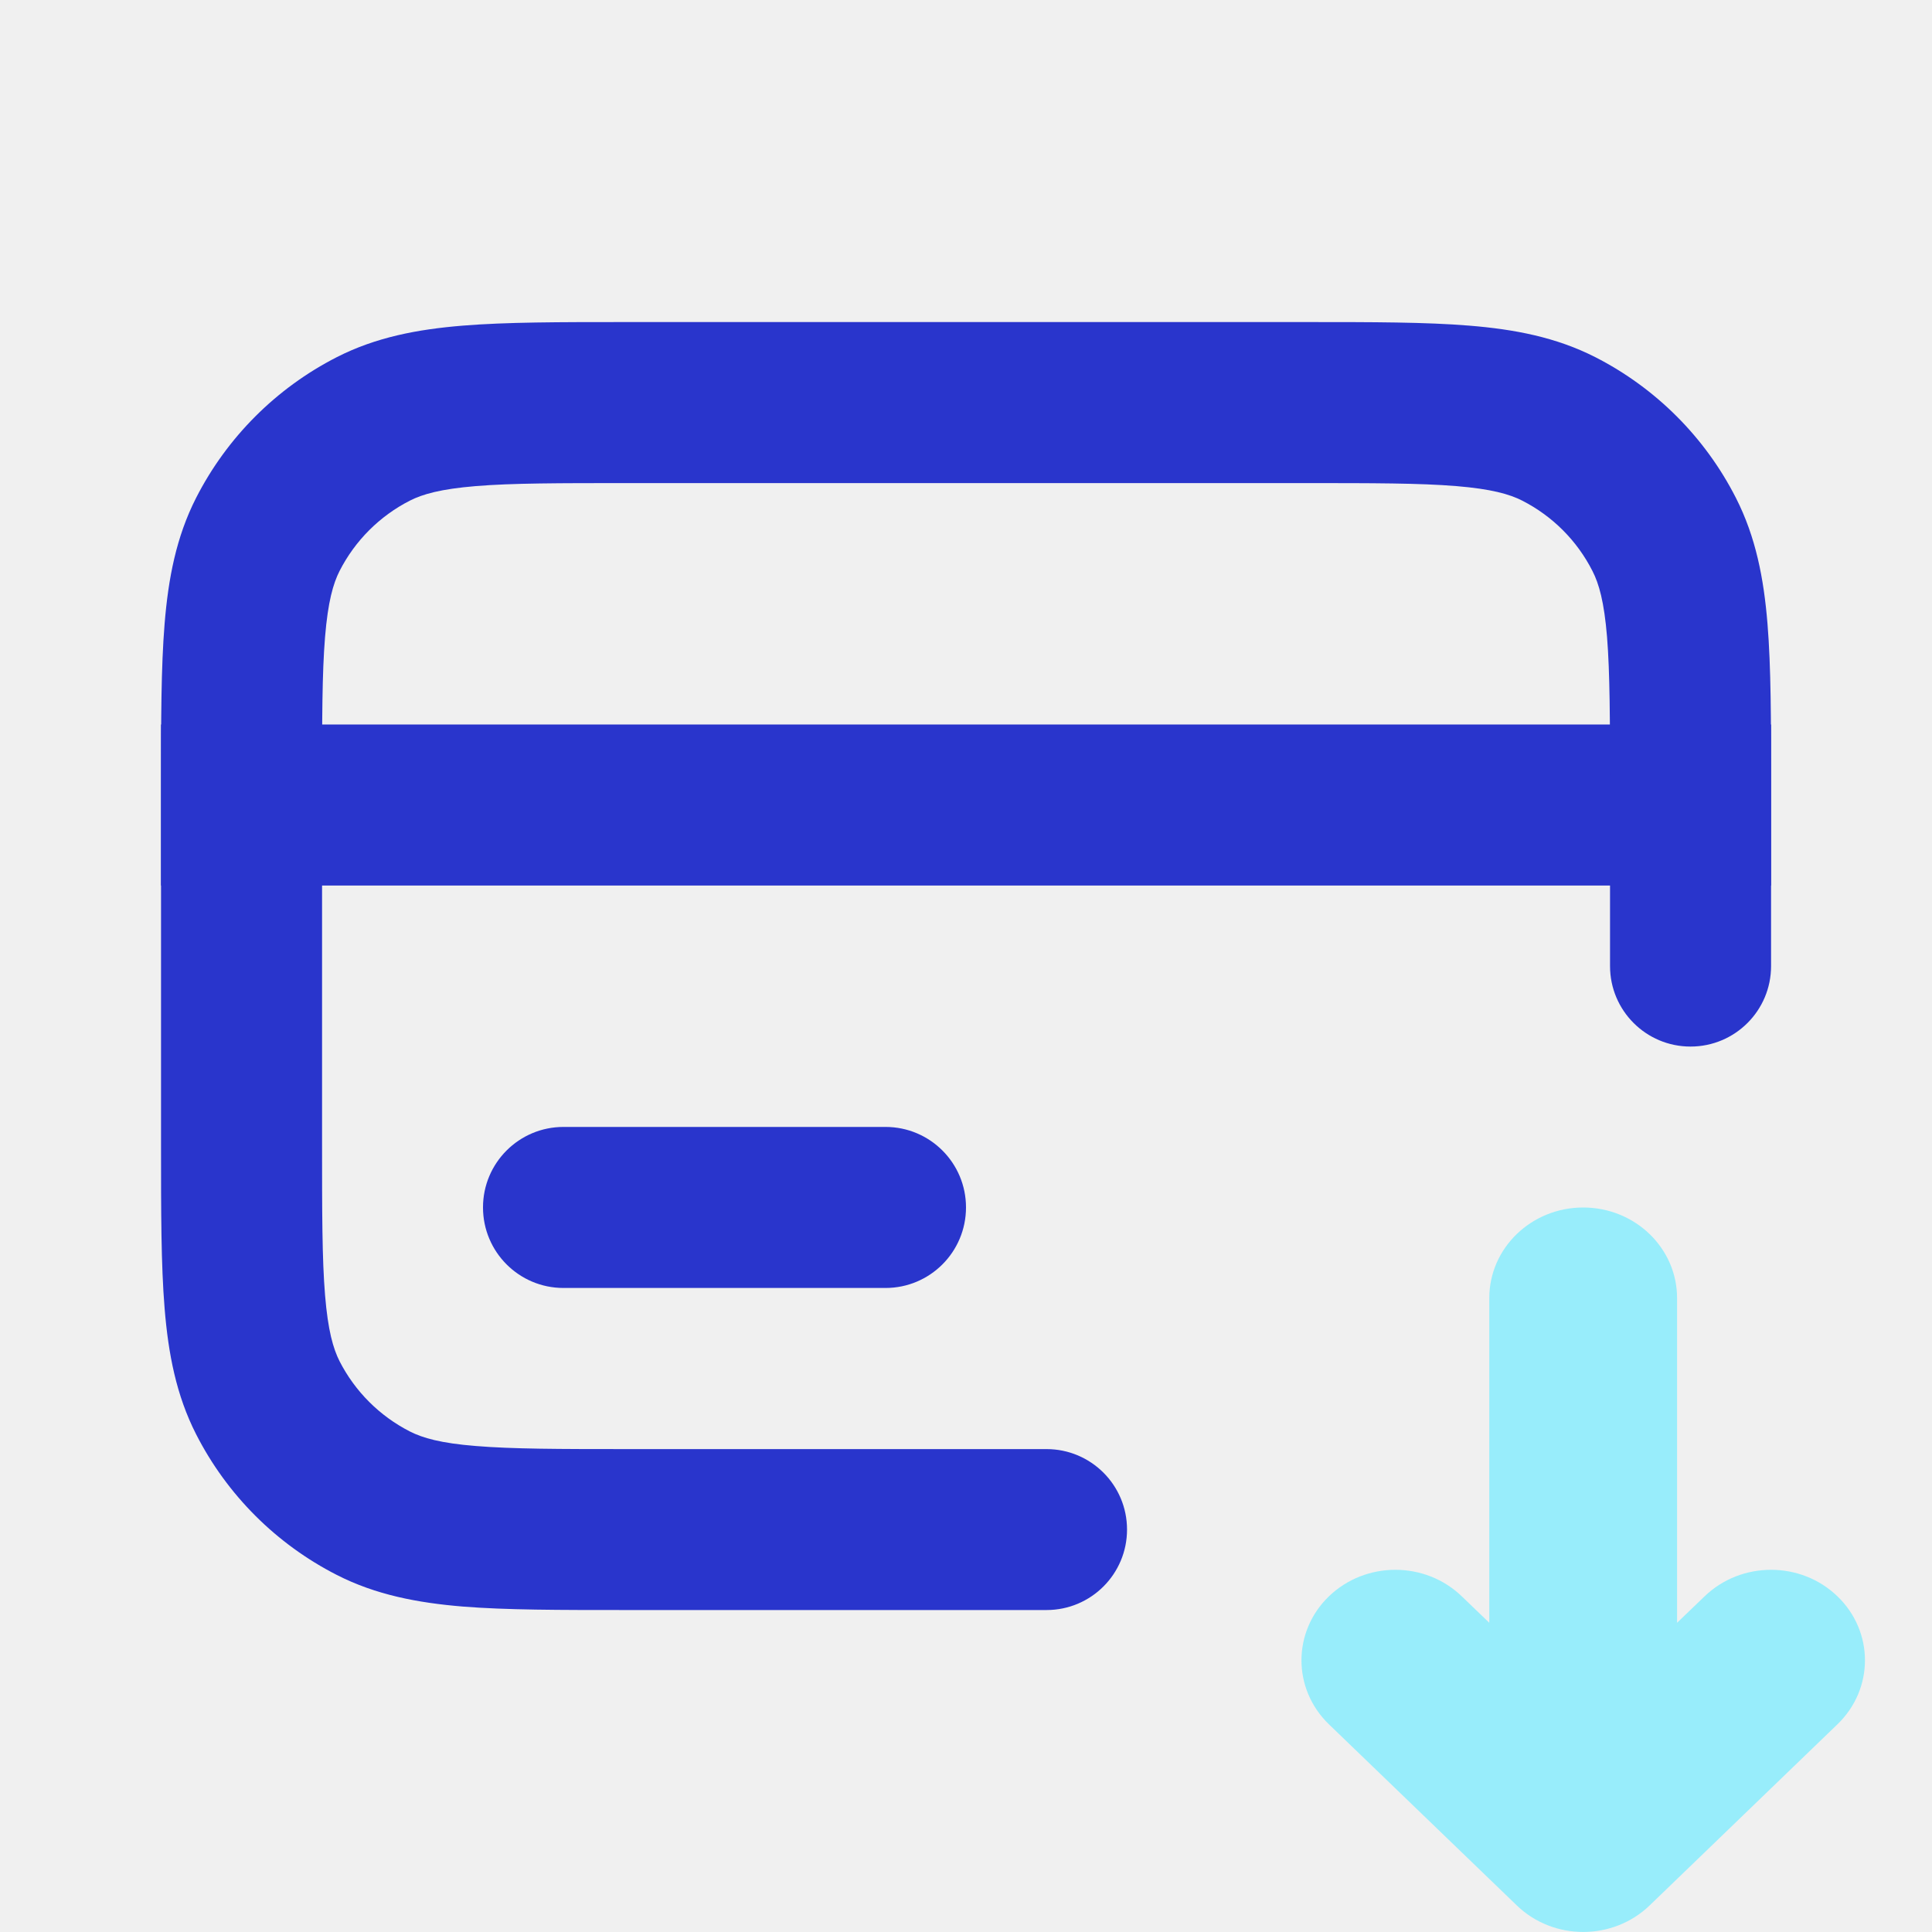
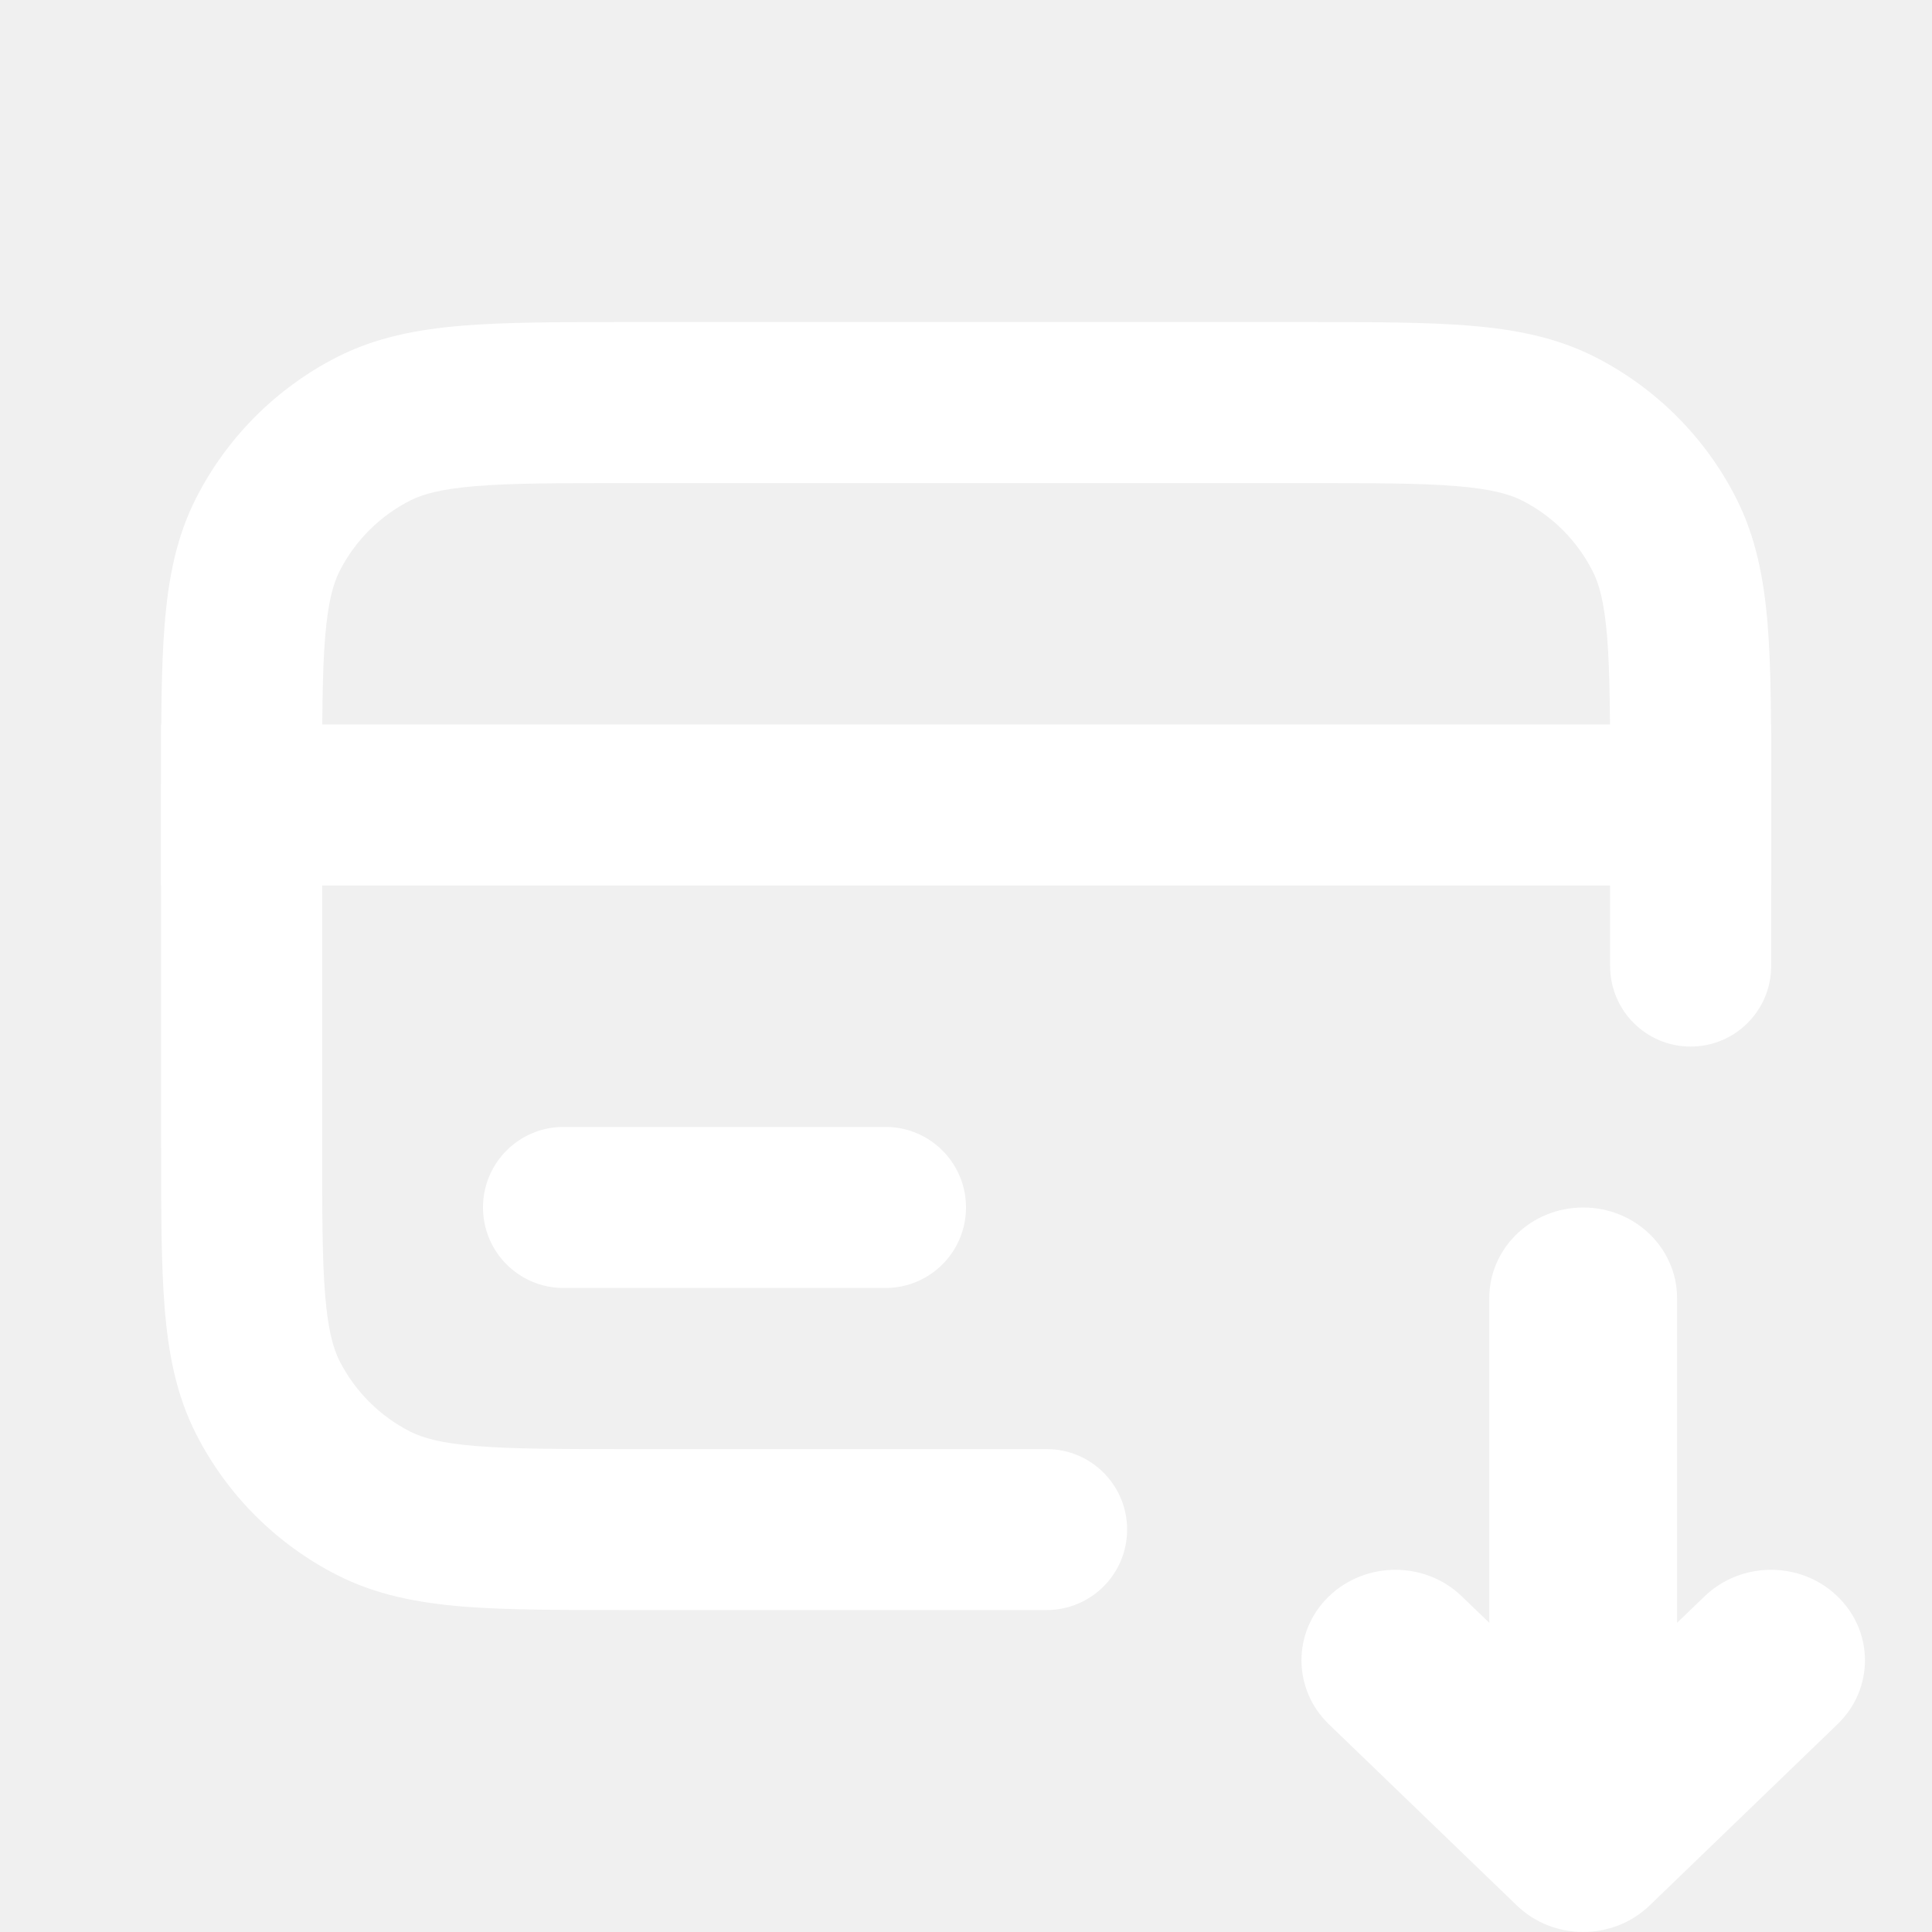
<svg xmlns="http://www.w3.org/2000/svg" width="20" height="20" viewBox="0 0 20 20" fill="none">
-   <path fill-rule="evenodd" clip-rule="evenodd" d="M15.702 19.725C16.081 20.091 16.697 20.091 17.077 19.725L19.021 17.85C19.401 17.484 19.401 16.891 19.021 16.525C18.642 16.159 18.026 16.159 17.646 16.525L17.361 16.799V13.438C17.361 12.92 16.926 12.5 16.389 12.5C15.852 12.5 15.417 12.92 15.417 13.438V16.799L15.132 16.525C14.753 16.159 14.137 16.159 13.757 16.525C13.378 16.891 13.378 17.484 13.757 17.85L15.702 19.725Z" fill="#98EDFB" />
-   <path d="M5 12.499C5 12.039 5.373 11.666 5.833 11.666H9.167C9.627 11.666 10 12.039 10 12.499C10 12.96 9.627 13.333 9.167 13.333H5.833C5.373 13.333 5 12.96 5 12.499Z" fill="#2935CC" />
-   <path d="M1.667 7.5H18.334V9.167H1.667V7.5Z" fill="#2935CC" />
-   <path fill-rule="evenodd" clip-rule="evenodd" d="M6.466 3.334H13.535C14.206 3.334 14.759 3.334 15.21 3.371C15.679 3.409 16.109 3.491 16.514 3.697C17.141 4.017 17.651 4.527 17.97 5.154C18.176 5.558 18.259 5.989 18.297 6.457C18.334 6.908 18.334 7.462 18.334 8.133V10.001C18.334 10.461 17.961 10.834 17.5 10.834C17.04 10.834 16.667 10.461 16.667 10.001V8.167C16.667 7.454 16.666 6.968 16.636 6.593C16.606 6.228 16.552 6.041 16.485 5.911C16.326 5.597 16.071 5.342 15.757 5.182C15.627 5.116 15.44 5.062 15.075 5.032C14.699 5.001 14.214 5.001 13.5 5.001H6.5C5.787 5.001 5.301 5.001 4.926 5.032C4.561 5.062 4.374 5.116 4.244 5.182C3.93 5.342 3.675 5.597 3.515 5.911C3.449 6.041 3.395 6.228 3.365 6.593C3.334 6.968 3.334 7.454 3.334 8.167V11.834C3.334 12.548 3.334 13.033 3.365 13.408C3.395 13.774 3.449 13.96 3.515 14.091C3.675 14.404 3.93 14.659 4.244 14.819C4.374 14.885 4.561 14.94 4.926 14.969C5.301 15 5.787 15.001 6.5 15.001H10.834C11.294 15.001 11.667 15.374 11.667 15.834C11.667 16.294 11.294 16.667 10.834 16.667H6.466C5.795 16.667 5.241 16.667 4.79 16.631C4.322 16.592 3.891 16.51 3.487 16.304C2.86 15.984 2.35 15.475 2.03 14.847C1.824 14.443 1.742 14.012 1.704 13.544C1.667 13.093 1.667 12.539 1.667 11.868V8.133C1.667 7.462 1.667 6.908 1.704 6.457C1.742 5.989 1.824 5.558 2.03 5.154C2.35 4.527 2.86 4.017 3.487 3.697C3.891 3.491 4.322 3.409 4.79 3.371C5.241 3.334 5.795 3.334 6.466 3.334Z" fill="#2935CC" />
+   <path fill-rule="evenodd" clip-rule="evenodd" d="M15.702 19.725C16.081 20.091 16.697 20.091 17.077 19.725L19.021 17.85C19.401 17.484 19.401 16.891 19.021 16.525C18.642 16.159 18.026 16.159 17.646 16.525L17.361 16.799V13.438C17.361 12.92 16.926 12.5 16.389 12.5C15.852 12.5 15.417 12.92 15.417 13.438V16.799L15.132 16.525C14.753 16.159 14.137 16.159 13.757 16.525C13.378 16.891 13.378 17.484 13.757 17.85L15.702 19.725Z" fill="white" />
+   <path d="M5 12.499C5 12.039 5.373 11.666 5.833 11.666H9.167C9.627 11.666 10 12.039 10 12.499C10 12.96 9.627 13.333 9.167 13.333H5.833C5.373 13.333 5 12.96 5 12.499Z" fill="white" />
+   <path d="M1.668 7.5H18.335V9.167H1.668V7.5Z" fill="white" />
+   <path fill-rule="evenodd" clip-rule="evenodd" d="M6.467 3.334H13.536C14.207 3.334 14.76 3.334 15.211 3.371C15.68 3.409 16.11 3.491 16.515 3.697C17.142 4.017 17.652 4.527 17.971 5.154C18.177 5.558 18.259 5.989 18.298 6.457C18.335 6.908 18.335 7.462 18.335 8.133V10.001C18.335 10.461 17.962 10.834 17.501 10.834C17.041 10.834 16.668 10.461 16.668 10.001V8.167C16.668 7.454 16.667 6.968 16.637 6.593C16.607 6.228 16.553 6.041 16.486 5.911C16.326 5.597 16.072 5.342 15.758 5.182C15.628 5.116 15.441 5.062 15.075 5.032C14.7 5.001 14.215 5.001 13.501 5.001H6.501C5.787 5.001 5.302 5.001 4.927 5.032C4.562 5.062 4.375 5.116 4.245 5.182C3.931 5.342 3.676 5.597 3.516 5.911C3.45 6.041 3.396 6.228 3.366 6.593C3.335 6.968 3.335 7.454 3.335 8.167V11.834C3.335 12.548 3.335 13.033 3.366 13.408C3.396 13.774 3.45 13.96 3.516 14.091C3.676 14.404 3.931 14.659 4.245 14.819C4.375 14.885 4.562 14.94 4.927 14.969C5.302 15 5.787 15.001 6.501 15.001H10.835C11.295 15.001 11.668 15.374 11.668 15.834C11.668 16.294 11.295 16.667 10.835 16.667H6.467C5.796 16.667 5.242 16.667 4.791 16.631C4.323 16.592 3.892 16.51 3.488 16.304C2.861 15.984 2.351 15.475 2.031 14.847C1.825 14.443 1.743 14.012 1.705 13.544C1.668 13.093 1.668 12.539 1.668 11.868V8.133C1.668 7.462 1.668 6.908 1.705 6.457C1.743 5.989 1.825 5.558 2.031 5.154C2.351 4.527 2.861 4.017 3.488 3.697C3.892 3.491 4.323 3.409 4.791 3.371C5.242 3.334 5.796 3.334 6.467 3.334Z" fill="white" />
</svg>
